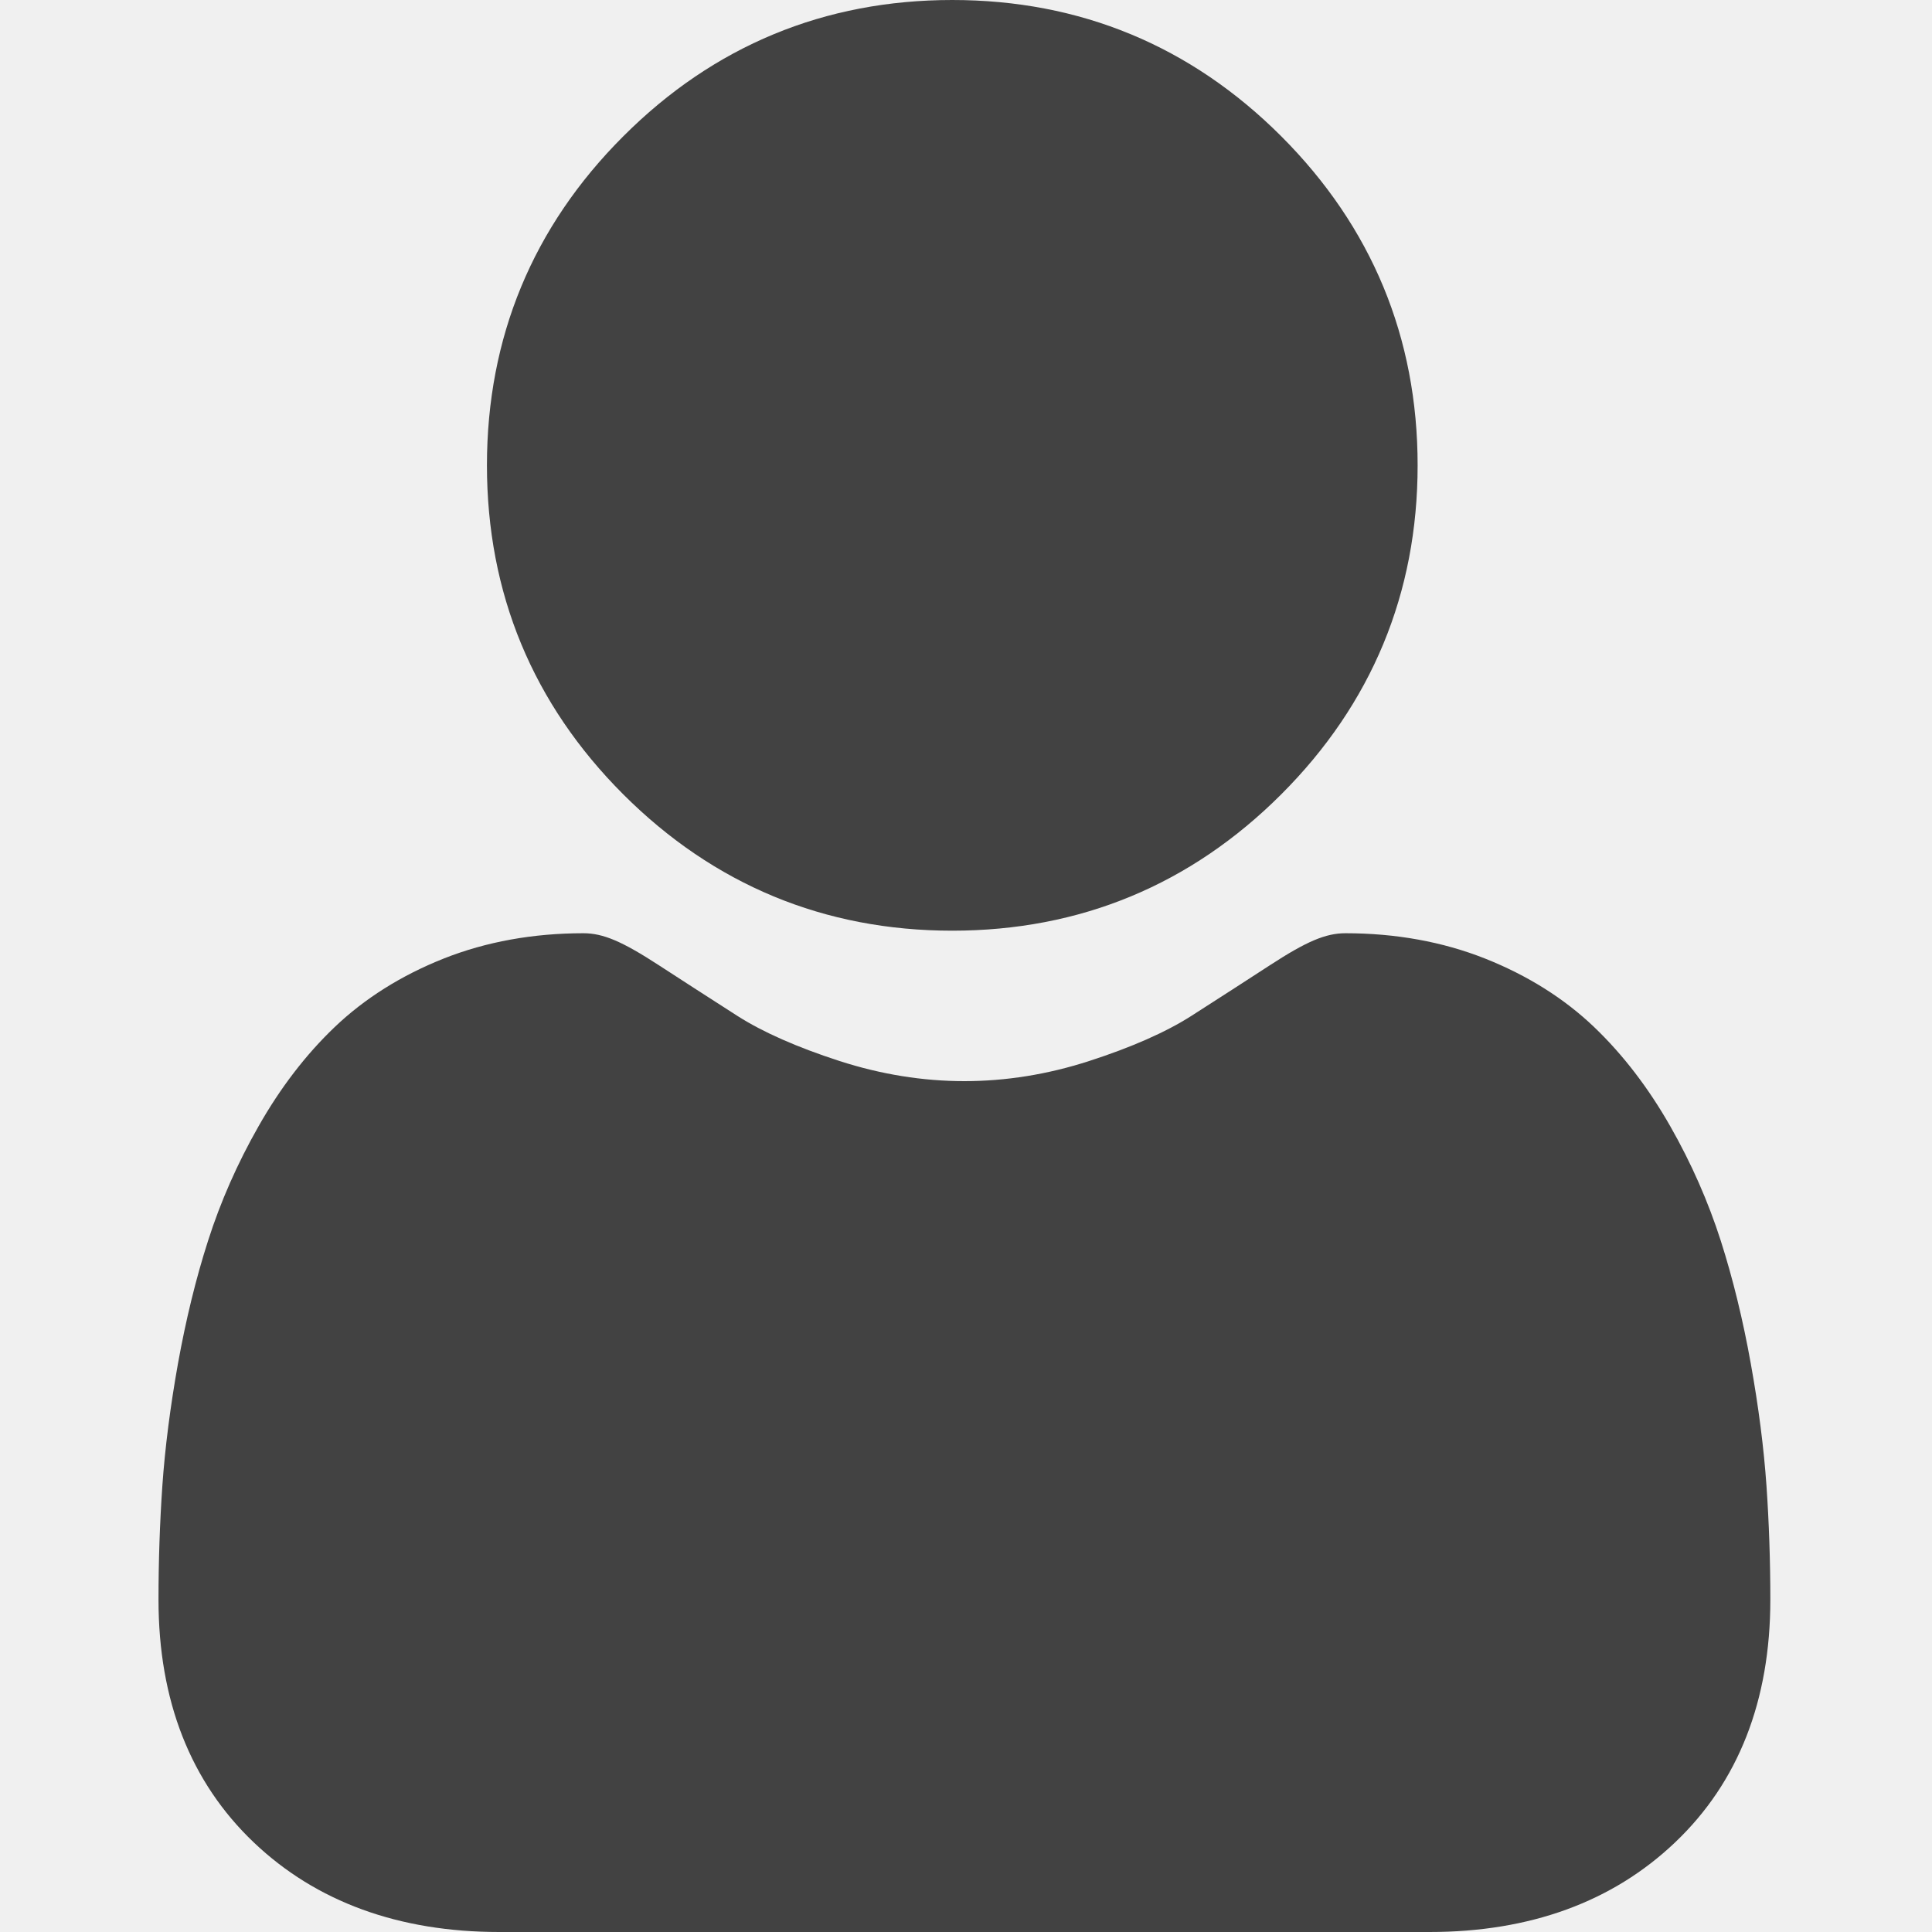
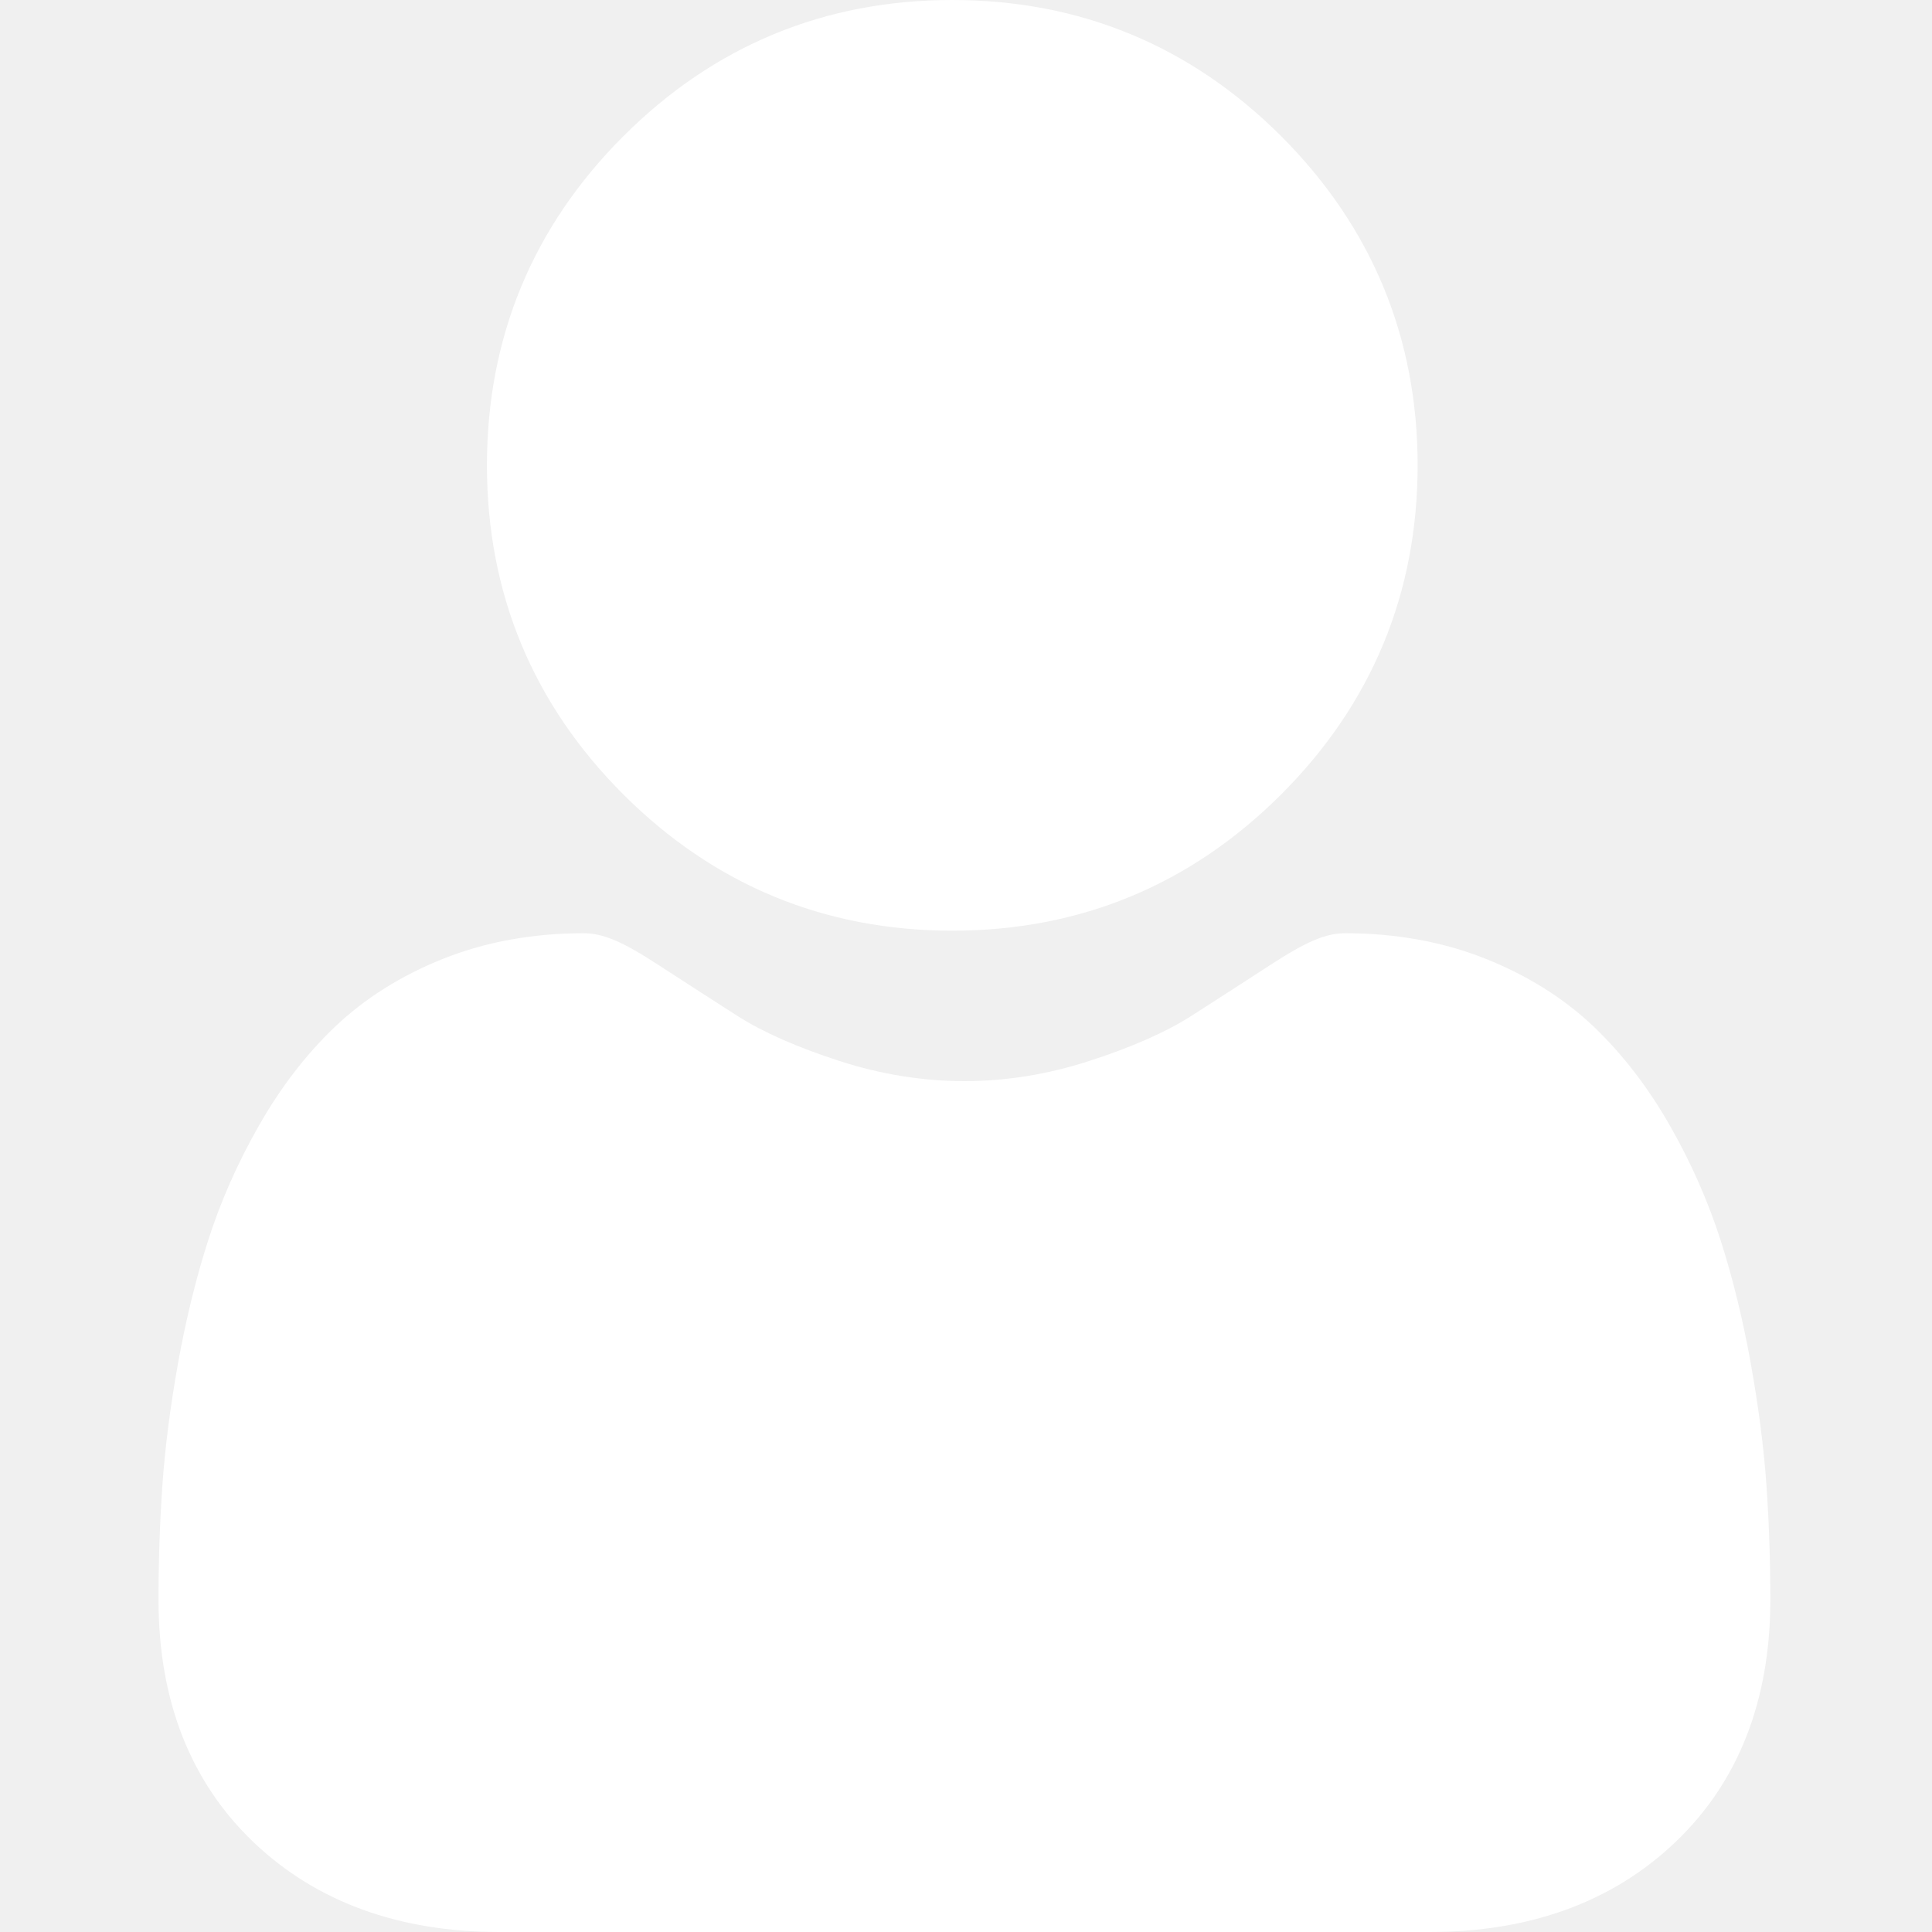
<svg xmlns="http://www.w3.org/2000/svg" width="25" height="25" viewBox="0 0 25 25" fill="none">
  <g clip-path="url(#clip0_14_95)">
-     <path d="M12.322 12.043C13.977 12.043 15.409 11.449 16.58 10.278C17.75 9.108 18.344 7.676 18.344 6.021C18.344 4.367 17.75 2.935 16.58 1.764C15.409 0.593 13.976 0 12.322 0C10.668 0 9.235 0.593 8.065 1.764C6.894 2.934 6.301 4.367 6.301 6.021C6.301 7.676 6.894 9.108 8.065 10.279C9.236 11.449 10.668 12.043 12.322 12.043Z" fill="#424242" />
-     <path d="M22.858 19.224C22.824 18.737 22.756 18.205 22.655 17.644C22.554 17.079 22.423 16.544 22.267 16.056C22.105 15.551 21.886 15.052 21.614 14.575C21.332 14.079 21.001 13.647 20.629 13.291C20.241 12.92 19.765 12.621 19.215 12.403C18.667 12.186 18.059 12.076 17.41 12.076C17.154 12.076 16.907 12.181 16.431 12.491C16.137 12.682 15.794 12.904 15.411 13.149C15.084 13.357 14.64 13.553 14.092 13.73C13.558 13.903 13.015 13.99 12.479 13.99C11.943 13.99 11.401 13.903 10.865 13.73C10.318 13.553 9.874 13.357 9.547 13.149C9.168 12.906 8.825 12.685 8.527 12.491C8.051 12.181 7.804 12.076 7.549 12.076C6.899 12.076 6.291 12.186 5.743 12.403C5.194 12.621 4.718 12.92 4.329 13.292C3.957 13.647 3.626 14.079 3.345 14.575C3.073 15.052 2.853 15.551 2.692 16.056C2.535 16.544 2.405 17.079 2.303 17.644C2.203 18.204 2.135 18.736 2.101 19.224C2.068 19.703 2.051 20.199 2.051 20.701C2.051 22.006 2.466 23.062 3.284 23.841C4.092 24.61 5.161 25 6.461 25H18.498C19.799 25 20.867 24.61 21.675 23.841C22.494 23.063 22.908 22.006 22.908 20.7C22.908 20.197 22.891 19.7 22.858 19.224Z" fill="#424242" />
+     <path d="M12.322 12.043C13.977 12.043 15.409 11.449 16.58 10.278C17.75 9.108 18.344 7.676 18.344 6.021C18.344 4.367 17.75 2.935 16.58 1.764C15.409 0.593 13.976 0 12.322 0C10.668 0 9.235 0.593 8.065 1.764C6.894 2.934 6.301 4.367 6.301 6.021C6.301 7.676 6.894 9.108 8.065 10.279C9.236 11.449 10.668 12.043 12.322 12.043Z" fill="white" />
+     <path d="M22.858 19.224C22.824 18.737 22.756 18.205 22.655 17.644C22.554 17.079 22.423 16.544 22.267 16.056C22.105 15.551 21.886 15.052 21.614 14.575C21.332 14.079 21.001 13.647 20.629 13.291C20.241 12.92 19.765 12.621 19.215 12.403C18.667 12.186 18.059 12.076 17.41 12.076C17.154 12.076 16.907 12.181 16.431 12.491C16.137 12.682 15.794 12.904 15.411 13.149C15.084 13.357 14.64 13.553 14.092 13.73C13.558 13.903 13.015 13.99 12.479 13.99C11.943 13.99 11.401 13.903 10.865 13.73C10.318 13.553 9.874 13.357 9.547 13.149C9.168 12.906 8.825 12.685 8.527 12.491C8.051 12.181 7.804 12.076 7.549 12.076C6.899 12.076 6.291 12.186 5.743 12.403C5.194 12.621 4.718 12.92 4.329 13.292C3.957 13.647 3.626 14.079 3.345 14.575C3.073 15.052 2.853 15.551 2.692 16.056C2.535 16.544 2.405 17.079 2.303 17.644C2.203 18.204 2.135 18.736 2.101 19.224C2.068 19.703 2.051 20.199 2.051 20.701C2.051 22.006 2.466 23.062 3.284 23.841C4.092 24.61 5.161 25 6.461 25H18.498C19.799 25 20.867 24.61 21.675 23.841C22.494 23.063 22.908 22.006 22.908 20.7C22.908 20.197 22.891 19.7 22.858 19.224Z" fill="white" />
  </g>
  <defs>
    <clipPath id="clip0_14_95">
      <rect width="25" height="25" fill="white" />
    </clipPath>
  </defs>
</svg>
